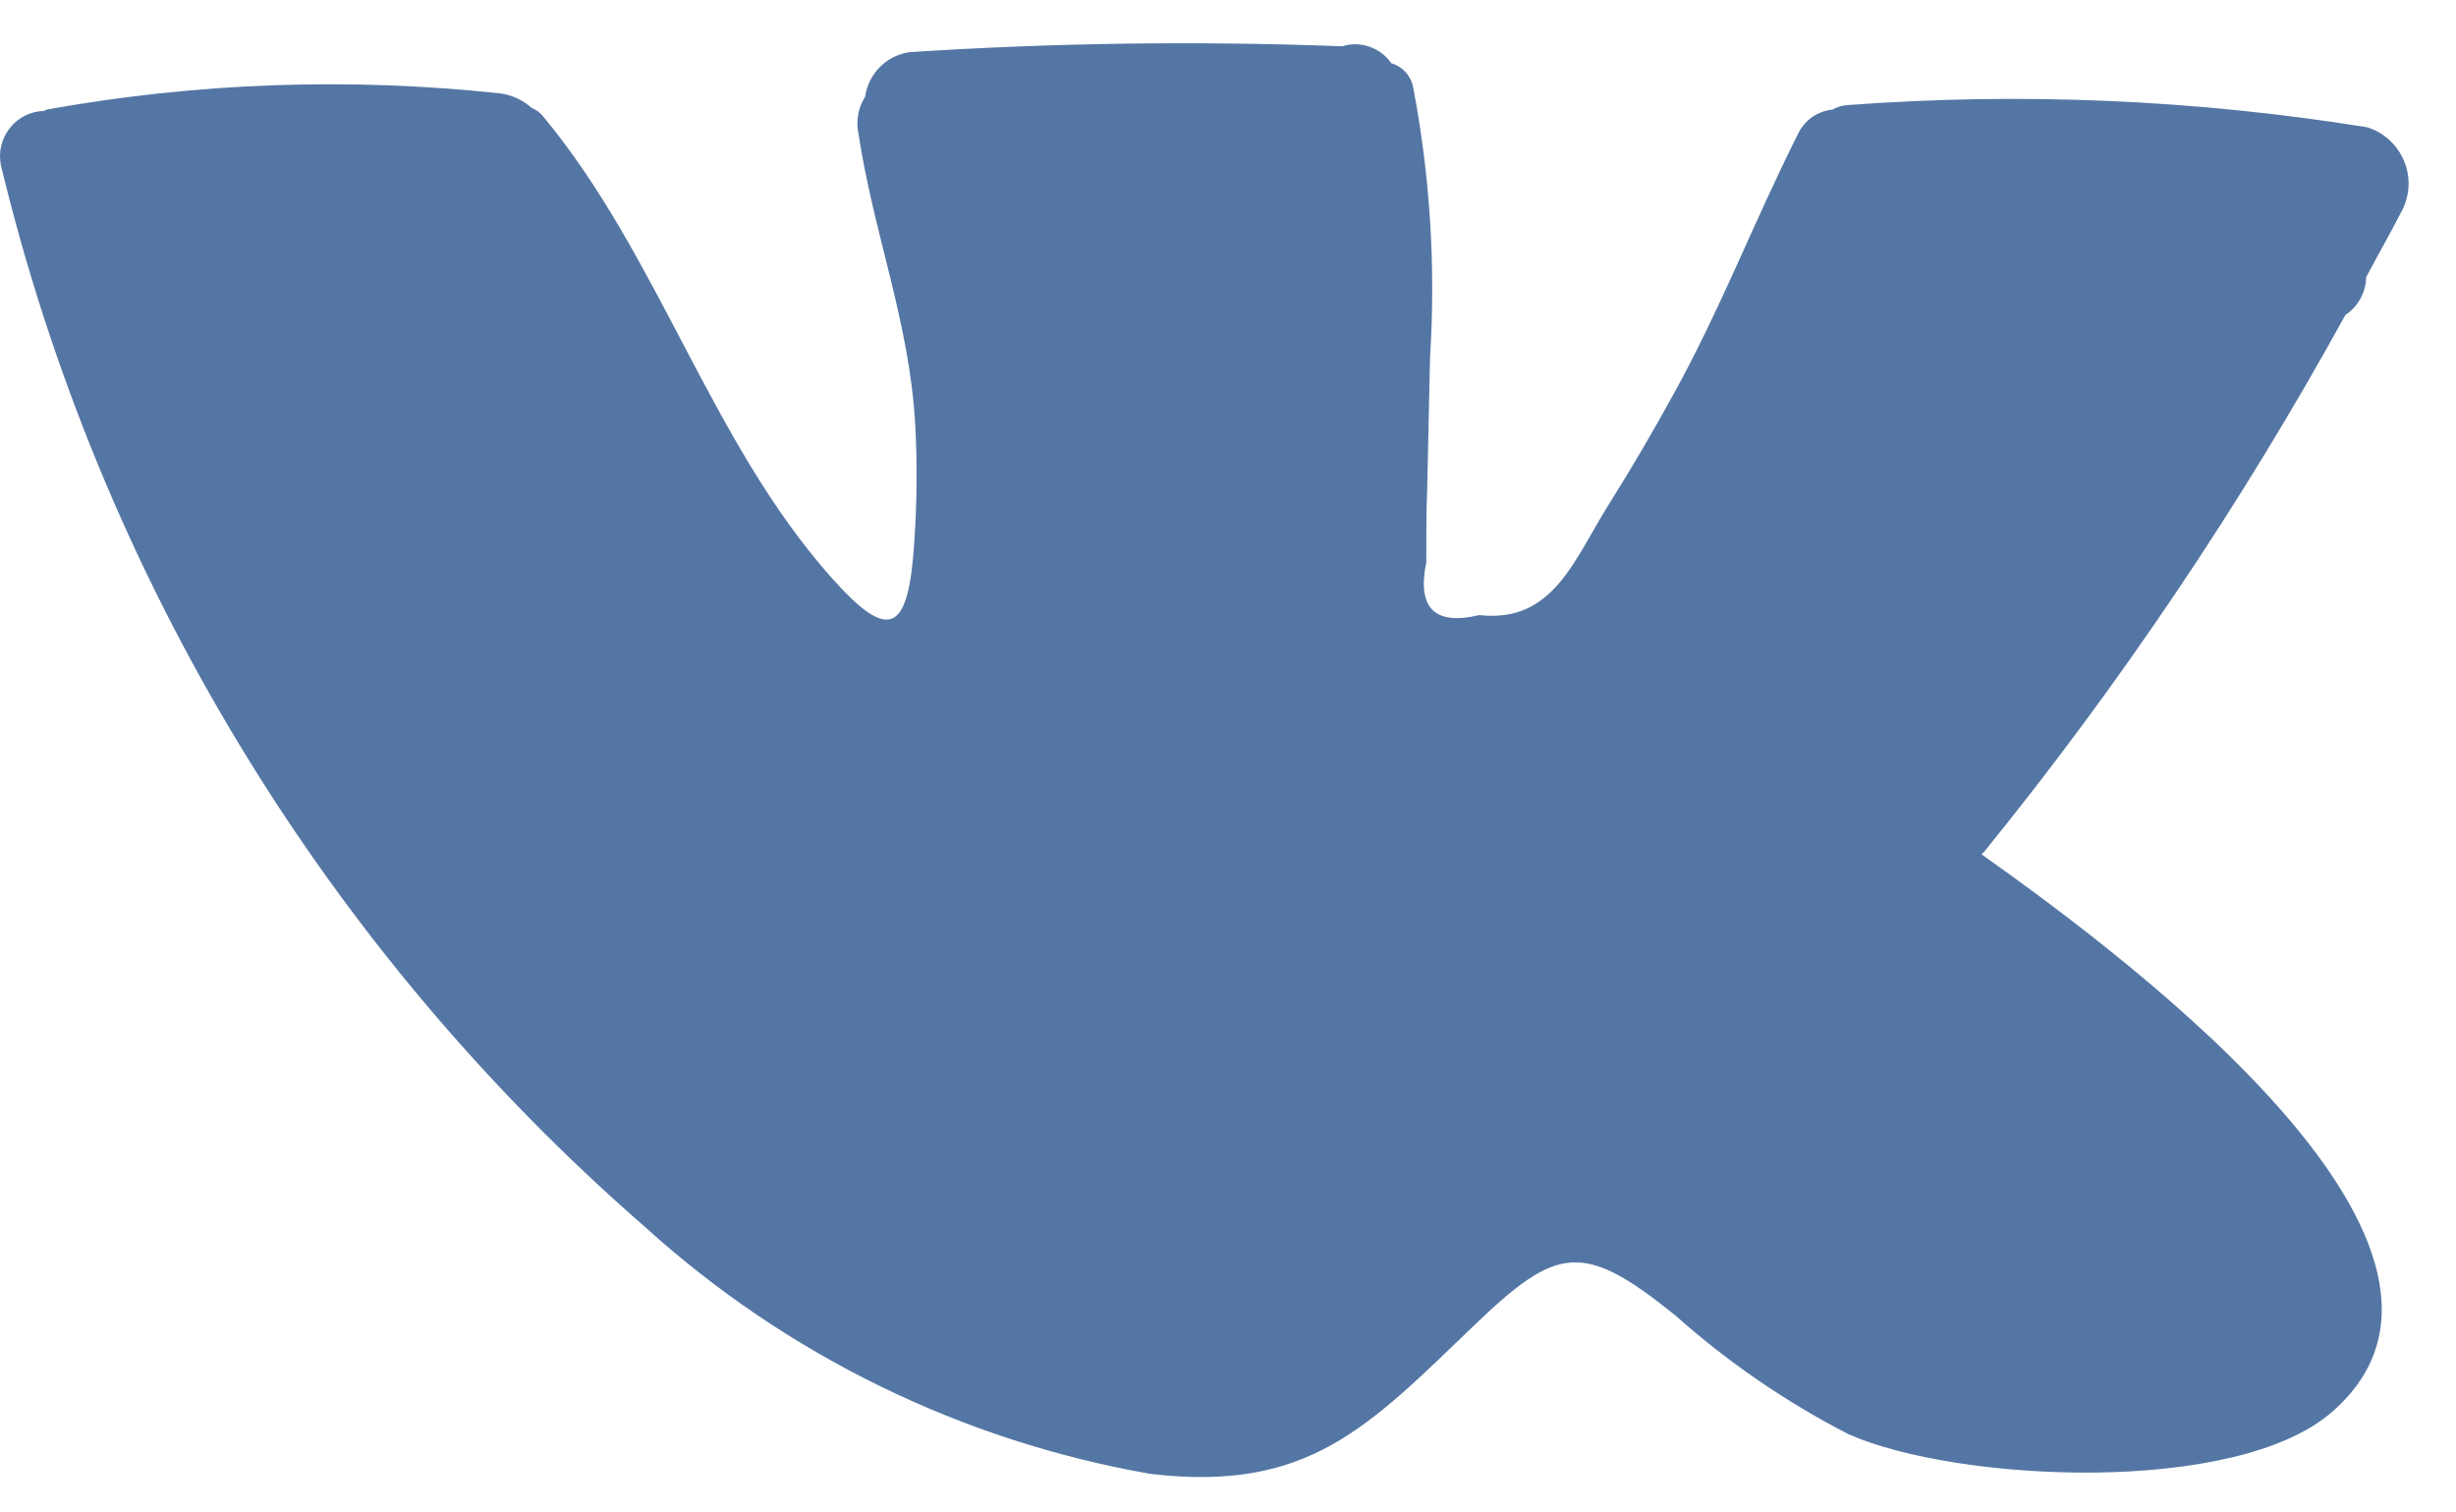
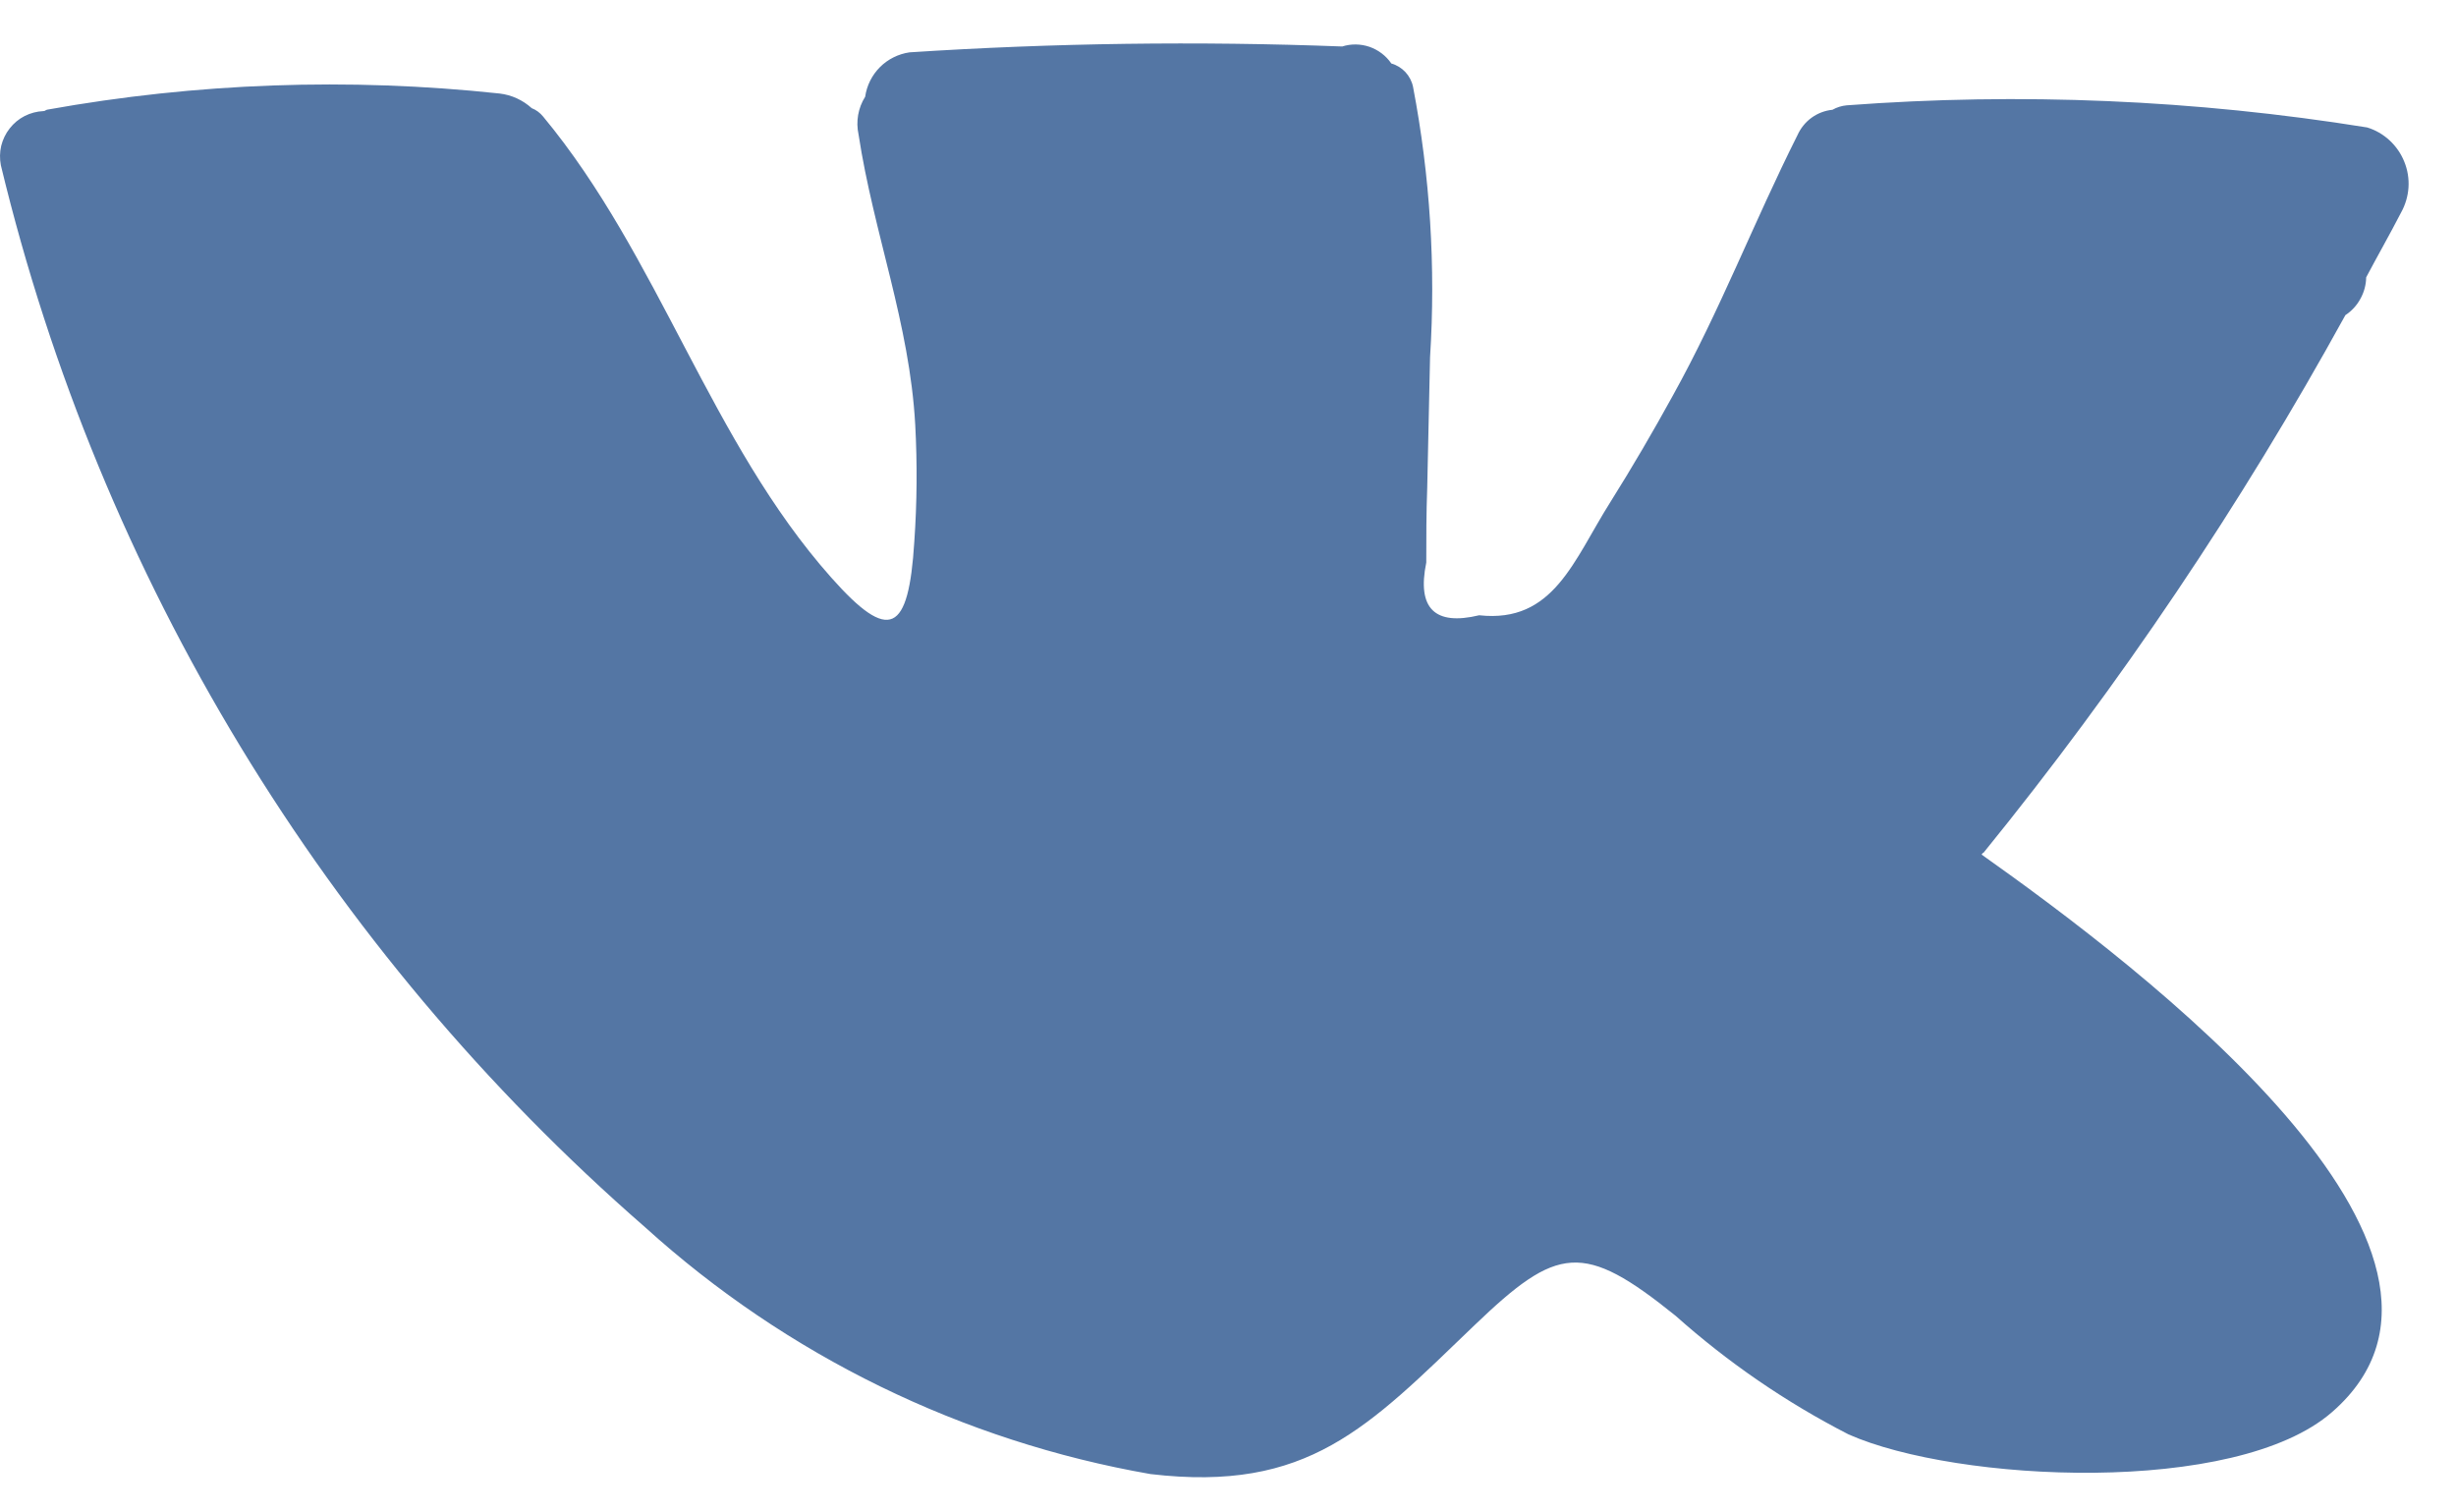
<svg xmlns="http://www.w3.org/2000/svg" width="26" height="16" viewBox="0 0 26 16" fill="none">
-   <path fill-rule="evenodd" clip-rule="evenodd" d="M25.059 1.347C25.148 1.374 25.229 1.421 25.297 1.484C25.365 1.548 25.419 1.625 25.453 1.711C25.488 1.797 25.503 1.89 25.497 1.983C25.491 2.075 25.464 2.166 25.419 2.247C25.299 2.48 25.169 2.707 25.049 2.934C25.048 3.013 25.027 3.091 24.988 3.161C24.95 3.231 24.896 3.29 24.829 3.334C23.725 5.341 22.443 7.245 20.999 9.024C20.994 9.025 20.99 9.028 20.987 9.032C20.983 9.035 20.98 9.04 20.979 9.045C22.649 10.228 26.639 13.245 24.689 14.945C23.669 15.838 20.709 15.688 19.569 15.182C18.908 14.842 18.293 14.421 17.739 13.927C16.759 13.137 16.489 13.183 15.609 14.027C14.479 15.112 13.849 15.799 12.179 15.602C10.185 15.254 8.33 14.348 6.829 12.989C3.444 10.04 1.06 6.111 0.009 1.747C-0.004 1.679 -0.003 1.609 0.013 1.542C0.03 1.474 0.06 1.411 0.103 1.357C0.146 1.302 0.199 1.258 0.261 1.226C0.323 1.195 0.39 1.177 0.459 1.174C0.479 1.174 0.479 1.164 0.499 1.159C2.08 0.875 3.693 0.817 5.289 0.988C5.416 1.003 5.534 1.058 5.629 1.143C5.676 1.161 5.717 1.192 5.749 1.231C6.979 2.713 7.519 4.67 8.799 6.111C9.419 6.811 9.619 6.695 9.679 5.734C9.708 5.321 9.711 4.908 9.689 4.495C9.629 3.416 9.249 2.471 9.089 1.422C9.059 1.284 9.084 1.141 9.159 1.022C9.176 0.903 9.231 0.793 9.316 0.708C9.4 0.624 9.511 0.569 9.629 0.552C11.154 0.453 12.682 0.432 14.209 0.49C14.304 0.46 14.405 0.462 14.499 0.495C14.592 0.527 14.673 0.588 14.729 0.67C14.786 0.686 14.838 0.718 14.879 0.762C14.919 0.806 14.947 0.859 14.959 0.918C15.139 1.86 15.2 2.821 15.139 3.779C15.129 4.239 15.119 4.703 15.109 5.163C15.099 5.426 15.099 5.69 15.099 5.953C14.999 6.439 15.189 6.624 15.659 6.511C16.449 6.598 16.659 5.927 17.049 5.311C17.279 4.945 17.499 4.568 17.709 4.186C18.209 3.286 18.569 2.343 19.029 1.428C19.062 1.355 19.113 1.291 19.178 1.244C19.243 1.197 19.319 1.168 19.399 1.16C19.445 1.134 19.496 1.118 19.549 1.113C21.389 0.975 23.238 1.054 25.059 1.347Z" fill="#5476A4" />
+   <path fill-rule="evenodd" clip-rule="evenodd" d="M25.059 1.349C25.148 1.376 25.229 1.423 25.297 1.486C25.365 1.549 25.419 1.627 25.453 1.713C25.488 1.799 25.503 1.892 25.497 1.985C25.491 2.077 25.464 2.168 25.419 2.249C25.299 2.482 25.169 2.709 25.049 2.936C25.048 3.015 25.027 3.093 24.988 3.163C24.95 3.233 24.896 3.292 24.829 3.336C23.725 5.343 22.443 7.247 20.999 9.026C20.994 9.027 20.99 9.03 20.987 9.034C20.983 9.037 20.98 9.042 20.979 9.047C22.649 10.23 26.639 13.247 24.689 14.947C23.669 15.84 20.709 15.69 19.569 15.184C18.908 14.845 18.293 14.423 17.739 13.929C16.759 13.139 16.489 13.185 15.609 14.029C14.479 15.114 13.849 15.801 12.179 15.604C10.185 15.256 8.33 14.35 6.829 12.991C3.444 10.042 1.06 6.113 0.009 1.749C-0.004 1.681 -0.003 1.611 0.013 1.543C0.03 1.476 0.06 1.413 0.103 1.359C0.146 1.304 0.199 1.26 0.261 1.228C0.323 1.197 0.39 1.179 0.459 1.176C0.479 1.176 0.479 1.166 0.499 1.161C2.08 0.877 3.693 0.819 5.289 0.99C5.416 1.005 5.534 1.059 5.629 1.145C5.676 1.163 5.717 1.194 5.749 1.233C6.979 2.715 7.519 4.672 8.799 6.113C9.419 6.813 9.619 6.697 9.679 5.736C9.708 5.323 9.711 4.909 9.689 4.497C9.629 3.418 9.249 2.473 9.089 1.424C9.059 1.286 9.084 1.143 9.159 1.024C9.176 0.905 9.231 0.795 9.316 0.71C9.4 0.626 9.511 0.571 9.629 0.554C11.154 0.455 12.682 0.434 14.209 0.492C14.304 0.462 14.405 0.464 14.499 0.496C14.592 0.529 14.673 0.59 14.729 0.672C14.786 0.688 14.838 0.72 14.879 0.764C14.919 0.808 14.947 0.861 14.959 0.92C15.139 1.862 15.2 2.823 15.139 3.781C15.129 4.241 15.119 4.705 15.109 5.165C15.099 5.428 15.099 5.692 15.099 5.955C14.999 6.441 15.189 6.626 15.659 6.513C16.449 6.6 16.659 5.929 17.049 5.313C17.279 4.947 17.499 4.57 17.709 4.188C18.209 3.288 18.569 2.345 19.029 1.43C19.062 1.357 19.113 1.293 19.178 1.246C19.243 1.199 19.319 1.17 19.399 1.162C19.445 1.136 19.496 1.12 19.549 1.115C21.389 0.977 23.238 1.056 25.059 1.349Z" fill="#5476A4" />
</svg>
